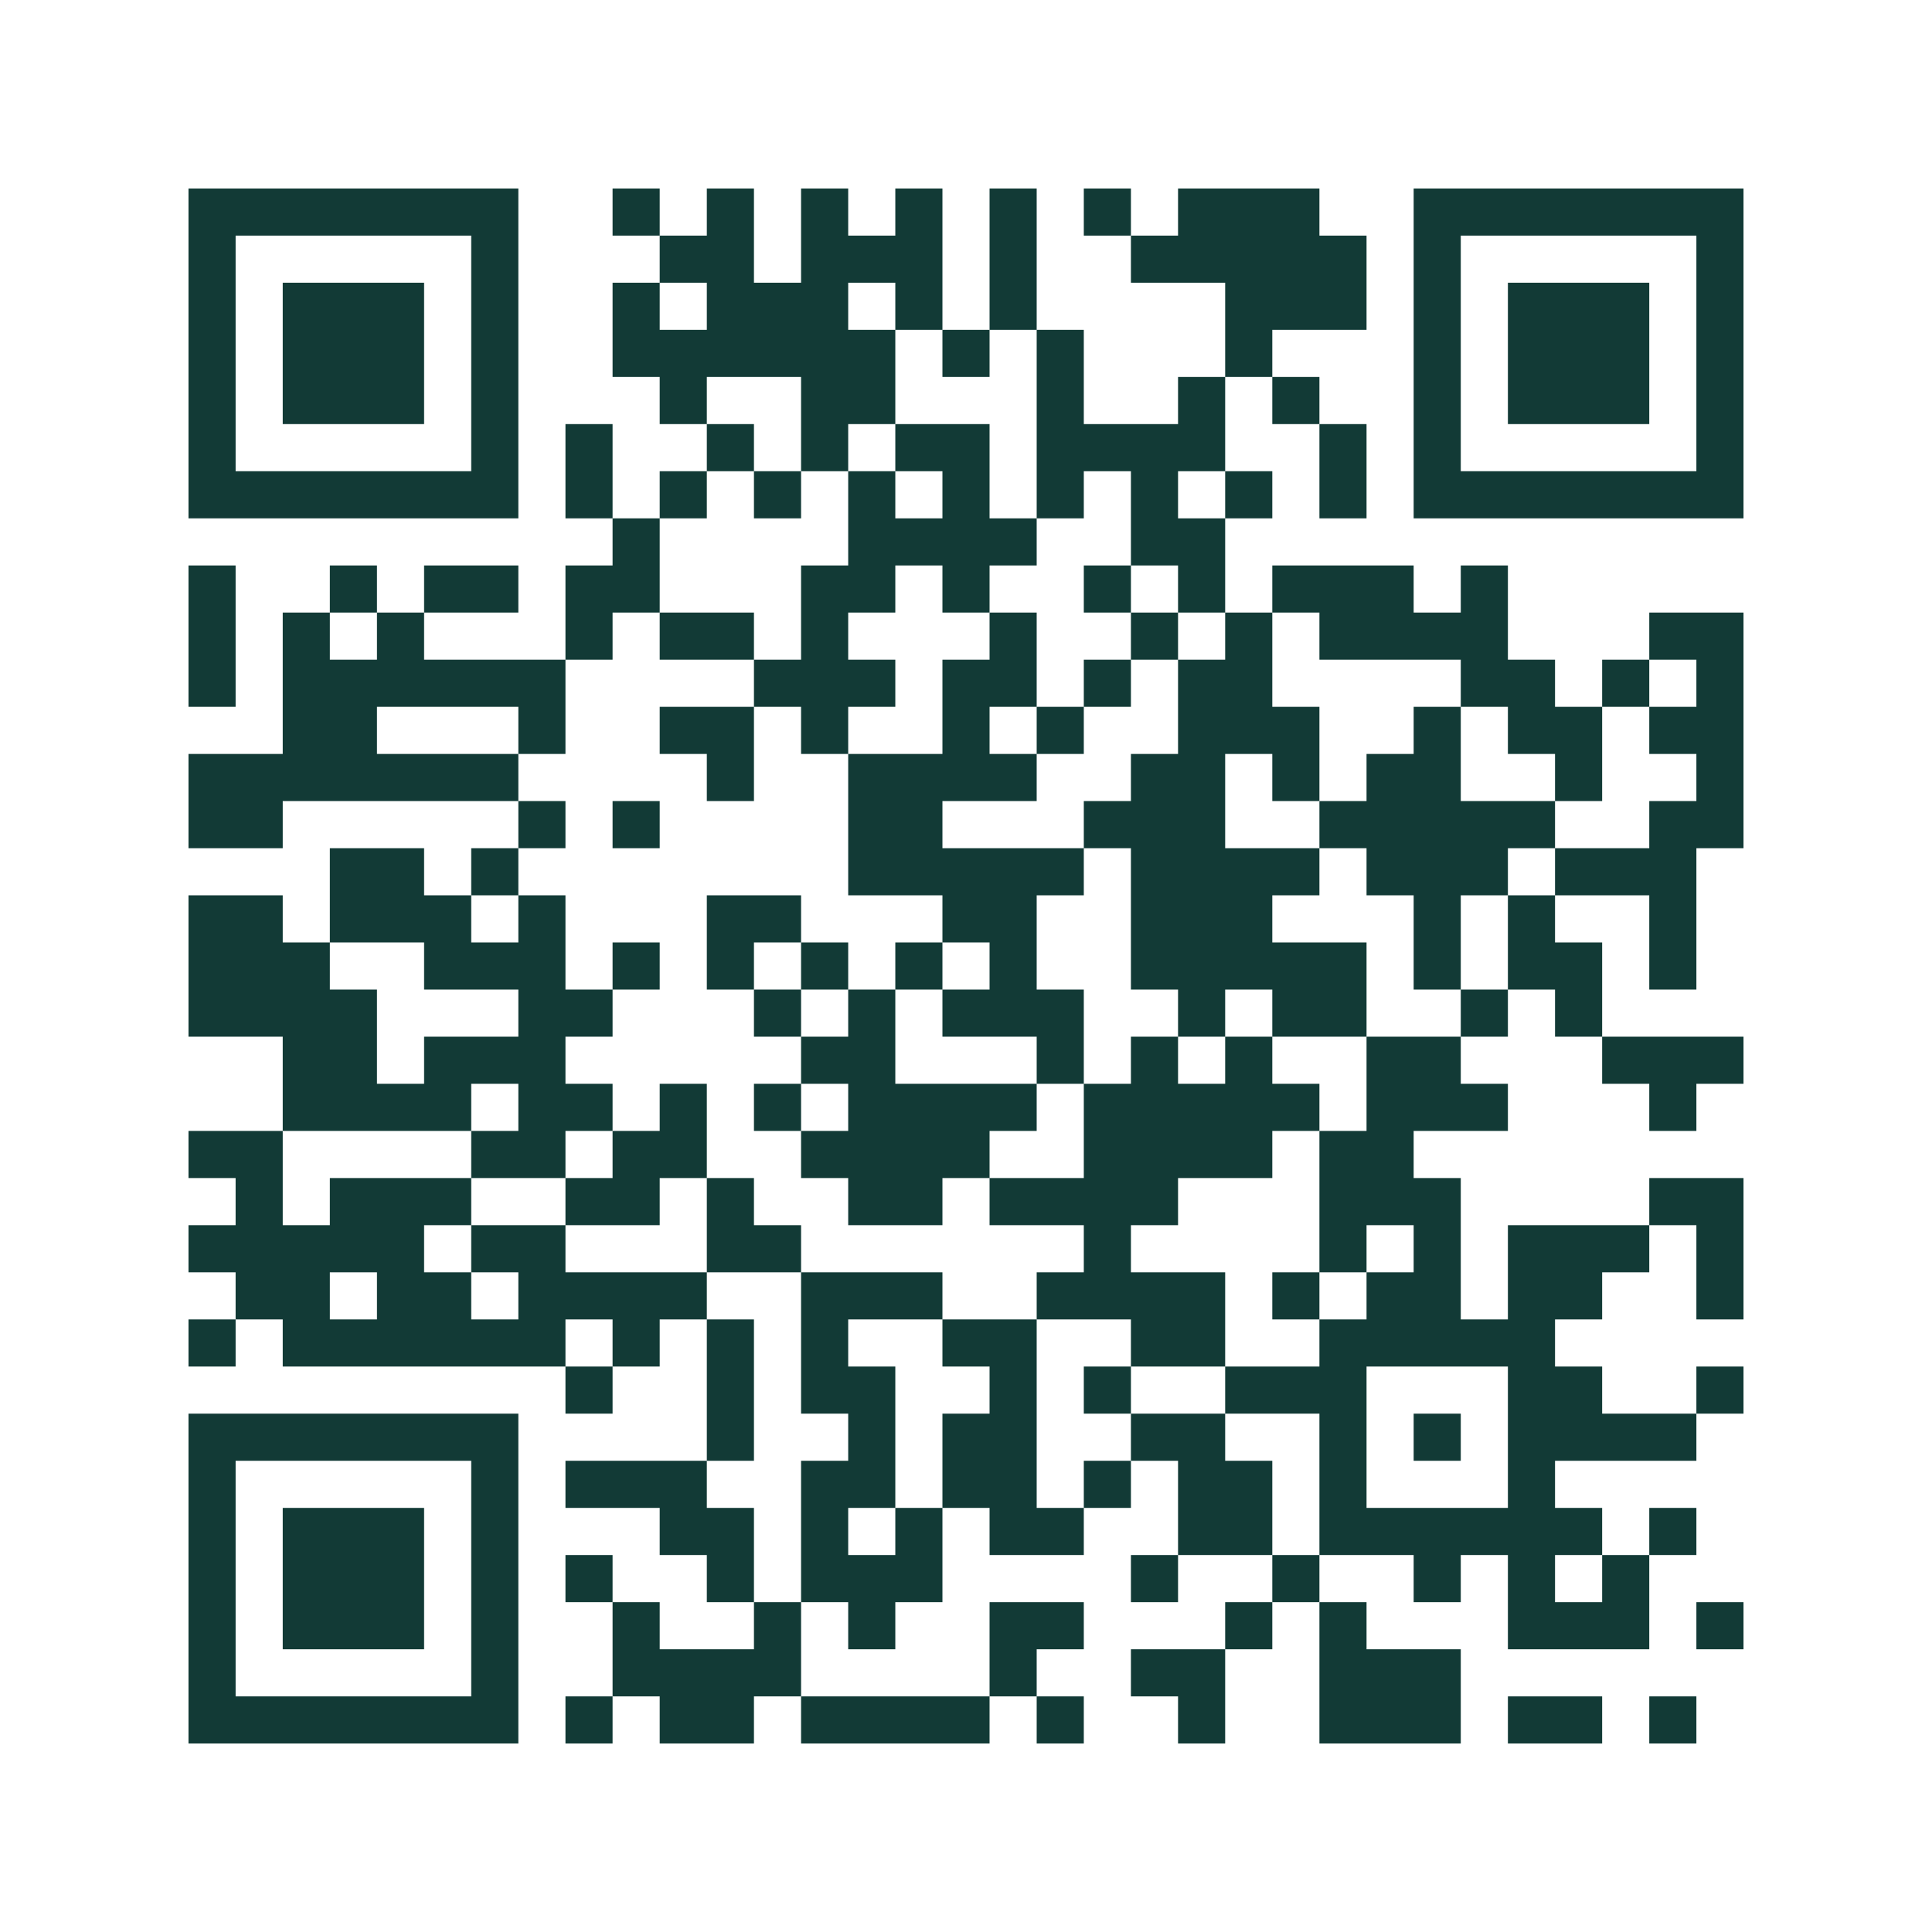
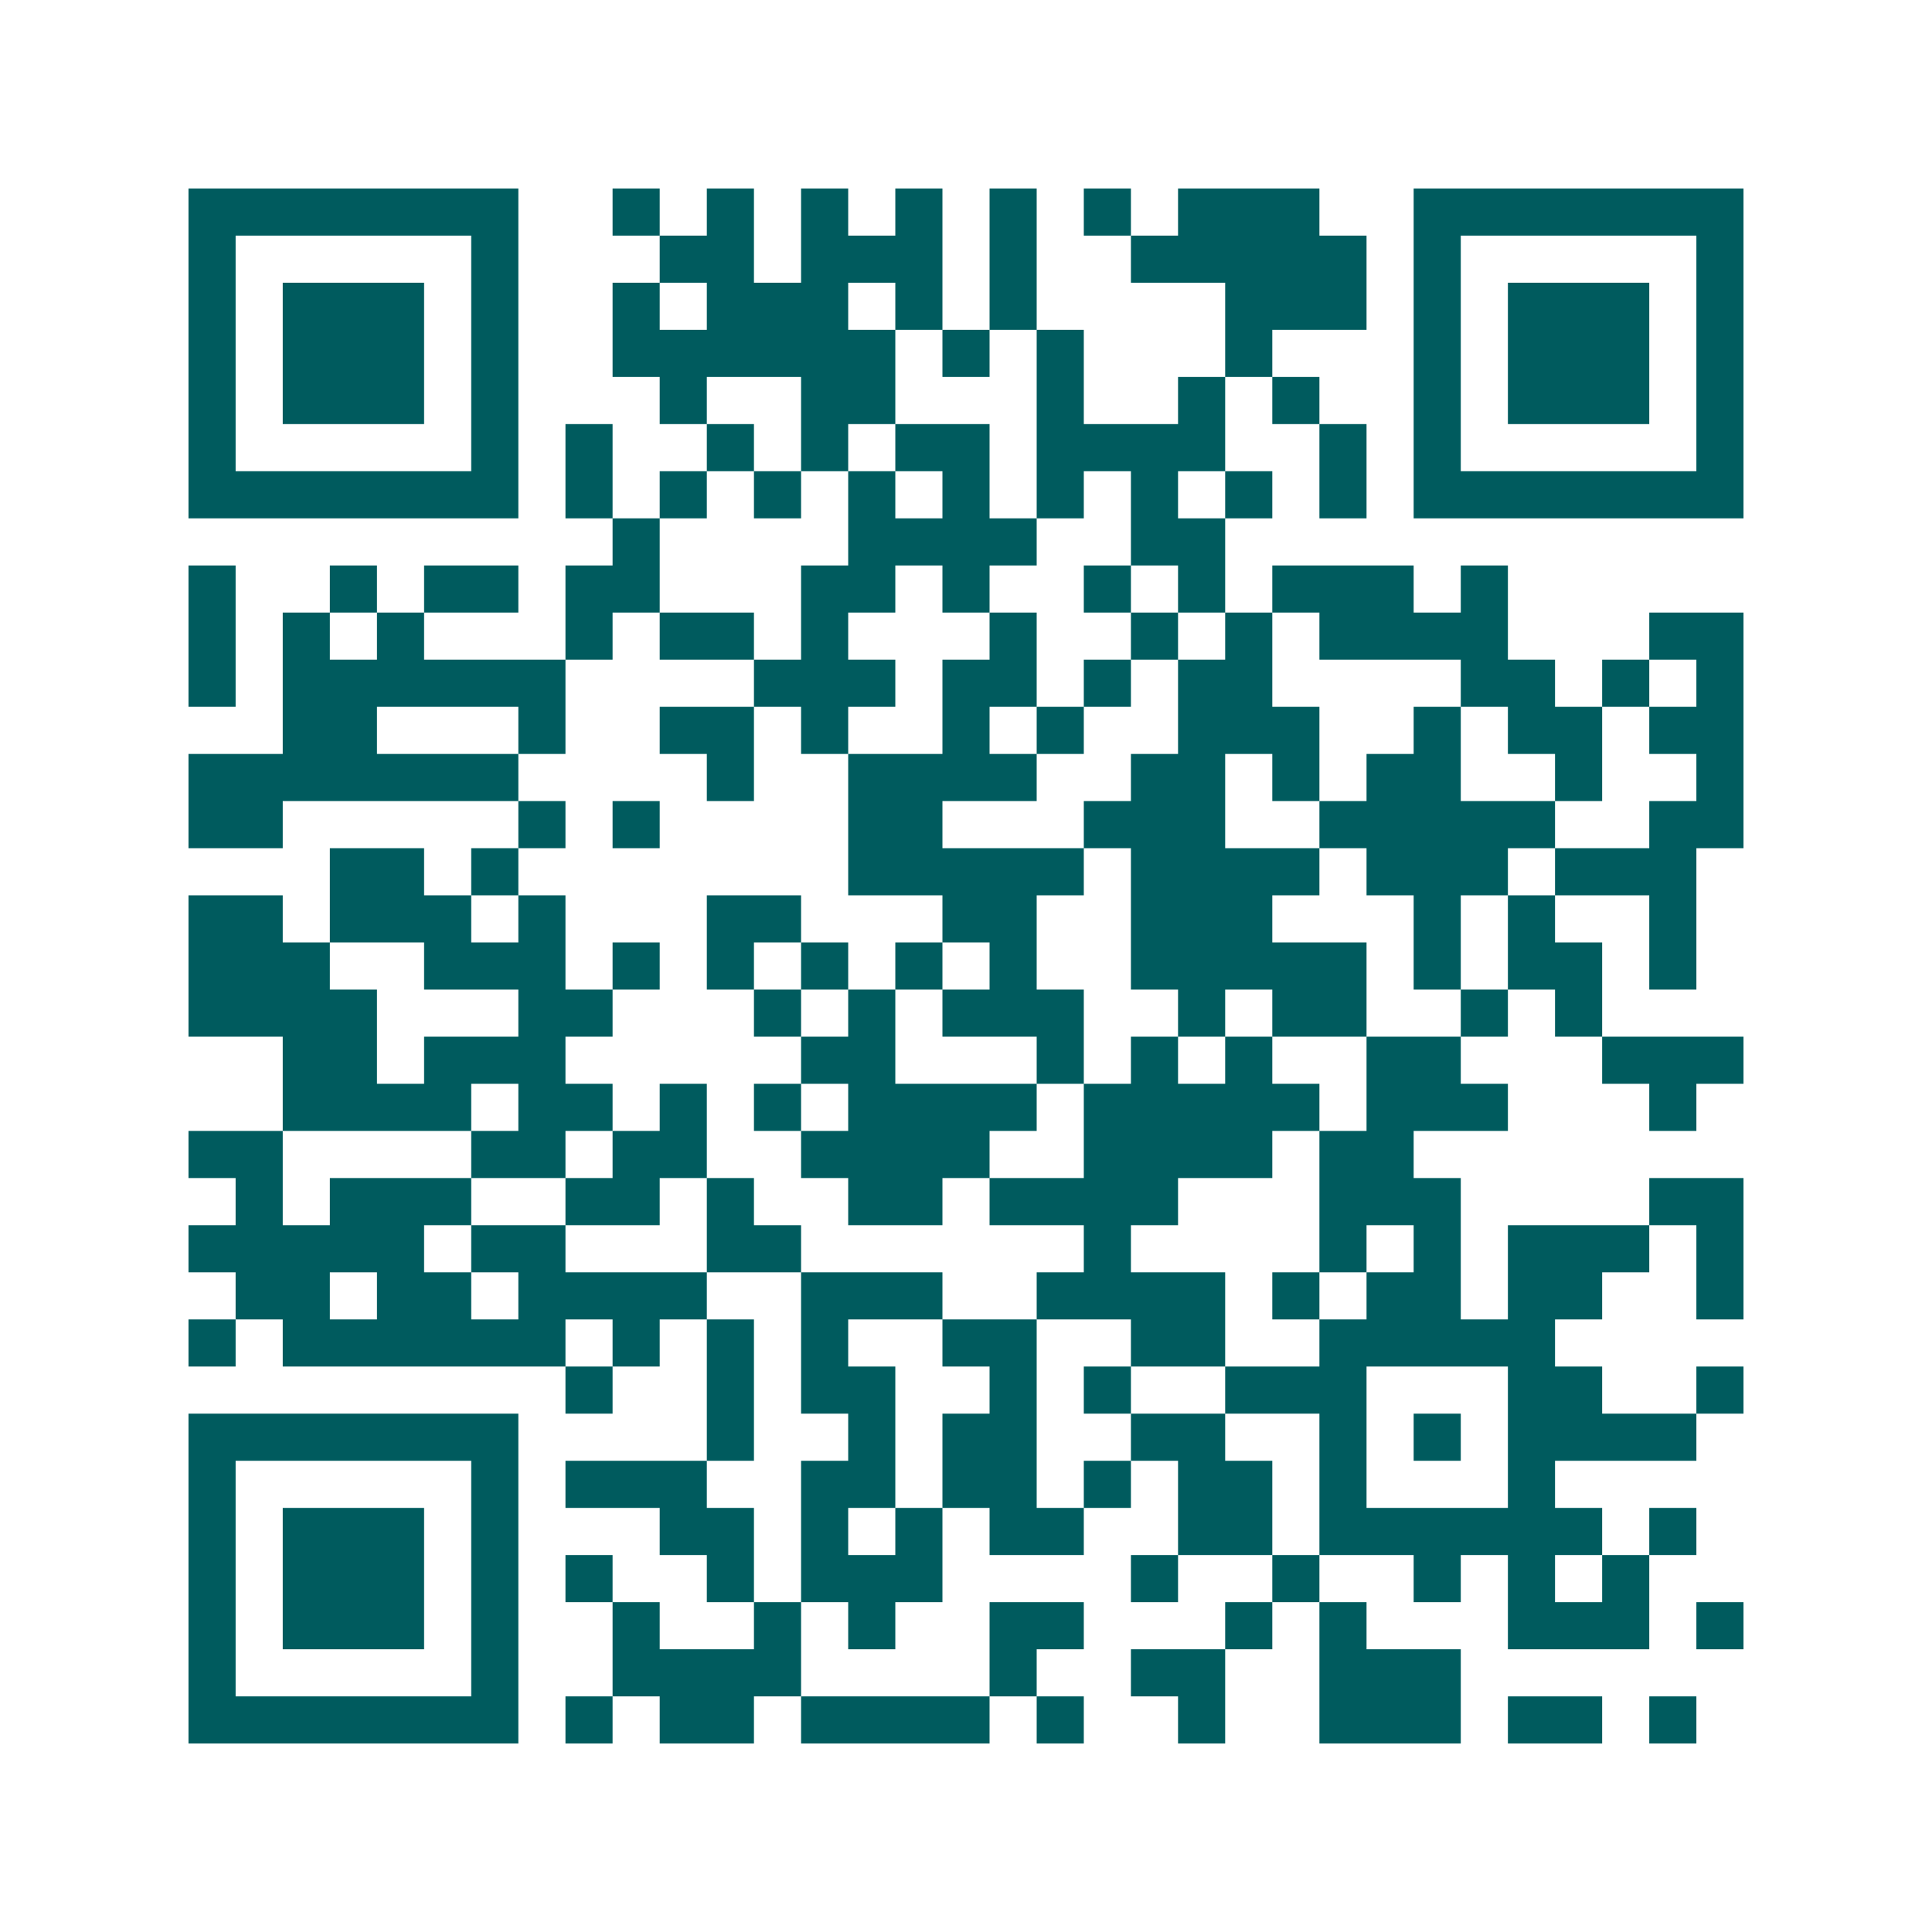
<svg xmlns="http://www.w3.org/2000/svg" width="41" height="41" class="segno">
  <path fill="#fff" d="M0 0h41v41h-41z" />
-   <path class="qrline" stroke="#123a36" d="M4 4.5h7m2 0h1m1 0h1m1 0h1m1 0h1m1 0h1m1 0h1m1 0h3m2 0h7m-33 1h1m5 0h1m3 0h2m1 0h3m1 0h1m2 0h5m1 0h1m5 0h1m-33 1h1m1 0h3m1 0h1m2 0h1m1 0h3m1 0h1m1 0h1m4 0h3m1 0h1m1 0h3m1 0h1m-33 1h1m1 0h3m1 0h1m2 0h6m1 0h1m1 0h1m3 0h1m3 0h1m1 0h3m1 0h1m-33 1h1m1 0h3m1 0h1m3 0h1m2 0h2m3 0h1m2 0h1m1 0h1m2 0h1m1 0h3m1 0h1m-33 1h1m5 0h1m1 0h1m2 0h1m1 0h1m1 0h2m1 0h4m2 0h1m1 0h1m5 0h1m-33 1h7m1 0h1m1 0h1m1 0h1m1 0h1m1 0h1m1 0h1m1 0h1m1 0h1m1 0h1m1 0h7m-24 1h1m4 0h4m2 0h2m-22 1h1m2 0h1m1 0h2m1 0h2m3 0h2m1 0h1m2 0h1m1 0h1m1 0h3m1 0h1m-28 1h1m1 0h1m1 0h1m3 0h1m1 0h2m1 0h1m3 0h1m2 0h1m1 0h1m1 0h4m3 0h2m-33 1h1m1 0h6m4 0h3m1 0h2m1 0h1m1 0h2m4 0h2m1 0h1m1 0h1m-31 1h2m3 0h1m2 0h2m1 0h1m2 0h1m1 0h1m2 0h3m2 0h1m1 0h2m1 0h2m-33 1h7m4 0h1m2 0h4m2 0h2m1 0h1m1 0h2m2 0h1m2 0h1m-33 1h2m5 0h1m1 0h1m4 0h2m3 0h3m2 0h5m2 0h2m-30 1h2m1 0h1m7 0h5m1 0h4m1 0h3m1 0h3m-32 1h2m1 0h3m1 0h1m3 0h2m3 0h2m2 0h3m3 0h1m1 0h1m2 0h1m-32 1h3m2 0h3m1 0h1m1 0h1m1 0h1m1 0h1m1 0h1m2 0h5m1 0h1m1 0h2m1 0h1m-32 1h4m3 0h2m3 0h1m1 0h1m1 0h3m2 0h1m1 0h2m2 0h1m1 0h1m-28 1h2m1 0h3m5 0h2m3 0h1m1 0h1m1 0h1m2 0h2m3 0h3m-31 1h4m1 0h2m1 0h1m1 0h1m1 0h4m1 0h5m1 0h3m3 0h1m-32 1h2m4 0h2m1 0h2m2 0h4m2 0h4m1 0h2m-25 1h1m1 0h3m2 0h2m1 0h1m2 0h2m1 0h4m3 0h3m4 0h2m-33 1h5m1 0h2m3 0h2m6 0h1m4 0h1m1 0h1m1 0h3m1 0h1m-32 1h2m1 0h2m1 0h4m2 0h3m2 0h4m1 0h1m1 0h2m1 0h2m2 0h1m-33 1h1m1 0h6m1 0h1m1 0h1m1 0h1m2 0h2m2 0h2m2 0h5m-21 1h1m2 0h1m1 0h2m2 0h1m1 0h1m2 0h3m3 0h2m2 0h1m-33 1h7m4 0h1m2 0h1m1 0h2m2 0h2m2 0h1m1 0h1m1 0h4m-32 1h1m5 0h1m1 0h3m2 0h2m1 0h2m1 0h1m1 0h2m1 0h1m3 0h1m-29 1h1m1 0h3m1 0h1m3 0h2m1 0h1m1 0h1m1 0h2m2 0h2m1 0h6m1 0h1m-32 1h1m1 0h3m1 0h1m1 0h1m2 0h1m1 0h3m4 0h1m2 0h1m2 0h1m1 0h1m1 0h1m-31 1h1m1 0h3m1 0h1m2 0h1m2 0h1m1 0h1m2 0h2m3 0h1m1 0h1m3 0h3m1 0h1m-33 1h1m5 0h1m2 0h4m4 0h1m2 0h2m2 0h3m-27 1h7m1 0h1m1 0h2m1 0h4m1 0h1m2 0h1m2 0h3m1 0h2m1 0h1" />
+   <path class="qrline" stroke="#005b5e" d="M4 4.5h7m2 0h1m1 0h1m1 0h1m1 0h1m1 0h1m1 0h1m1 0h3m2 0h7m-33 1h1m5 0h1m3 0h2m1 0h3m1 0h1m2 0h5m1 0h1m5 0h1m-33 1h1m1 0h3m1 0h1m2 0h1m1 0h3m1 0h1m1 0h1m4 0h3m1 0h1m1 0h3m1 0h1m-33 1h1m1 0h3m1 0h1m2 0h6m1 0h1m1 0h1m3 0h1m3 0h1m1 0h3m1 0h1m-33 1h1m1 0h3m1 0h1m3 0h1m2 0h2m3 0h1m2 0h1m1 0h1m2 0h1m1 0h3m1 0h1m-33 1h1m5 0h1m1 0h1m2 0h1m1 0h1m1 0h2m1 0h4m2 0h1m1 0h1m5 0h1m-33 1h7m1 0h1m1 0h1m1 0h1m1 0h1m1 0h1m1 0h1m1 0h1m1 0h1m1 0h1m1 0h7m-24 1h1m4 0h4m2 0h2m-22 1h1m2 0h1m1 0h2m1 0h2m3 0h2m1 0h1m2 0h1m1 0h1m1 0h3m1 0h1m-28 1h1m1 0h1m1 0h1m3 0h1m1 0h2m1 0h1m3 0h1m2 0h1m1 0h1m1 0h4m3 0h2m-33 1h1m1 0h6m4 0h3m1 0h2m1 0h1m1 0h2m4 0h2m1 0h1m1 0h1m-31 1h2m3 0h1m2 0h2m1 0h1m2 0h1m1 0h1m2 0h3m2 0h1m1 0h2m1 0h2m-33 1h7m4 0h1m2 0h4m2 0h2m1 0h1m1 0h2m2 0h1m2 0h1m-33 1h2m5 0h1m1 0h1m4 0h2m3 0h3m2 0h5m2 0h2m-30 1h2m1 0h1m7 0h5m1 0h4m1 0h3m1 0h3m-32 1h2m1 0h3m1 0h1m3 0h2m3 0h2m2 0h3m3 0h1m1 0h1m2 0h1m-32 1h3m2 0h3m1 0h1m1 0h1m1 0h1m1 0h1m1 0h1m2 0h5m1 0h1m1 0h2m1 0h1m-32 1h4m3 0h2m3 0h1m1 0h1m1 0h3m2 0h1m1 0h2m2 0h1m1 0h1m-28 1h2m1 0h3m5 0h2m3 0h1m1 0h1m1 0h1m2 0h2m3 0h3m-31 1h4m1 0h2m1 0h1m1 0h1m1 0h4m1 0h5m1 0h3m3 0h1m-32 1h2m4 0h2m1 0h2m2 0h4m2 0h4m1 0h2m-25 1h1m1 0h3m2 0h2m1 0h1m2 0h2m1 0h4m3 0h3m4 0h2m-33 1h5m1 0h2m3 0h2m6 0h1m4 0h1m1 0h1m1 0h3m1 0h1m-32 1h2m1 0h2m1 0h4m2 0h3m2 0h4m1 0h1m1 0h2m1 0h2m2 0h1m-33 1h1m1 0h6m1 0h1m1 0h1m1 0h1m2 0h2m2 0h2m2 0h5m-21 1h1m2 0h1m1 0h2m2 0h1m1 0h1m2 0h3m3 0h2m2 0h1m-33 1h7m4 0h1m2 0h1m1 0h2m2 0h2m2 0h1m1 0h1m1 0h4m-32 1h1m5 0h1m1 0h3m2 0h2m1 0h2m1 0h1m1 0h2m1 0h1m3 0h1m-29 1h1m1 0h3m1 0h1m3 0h2m1 0h1m1 0h1m1 0h2m2 0h2m1 0h6m1 0h1m-32 1h1m1 0h3m1 0h1m1 0h1m2 0h1m1 0h3m4 0h1m2 0h1m2 0h1m1 0h1m1 0h1m-31 1h1m1 0h3m1 0h1m2 0h1m2 0h1m1 0h1m2 0h2m3 0h1m1 0h1m3 0h3m1 0h1m-33 1h1m5 0h1m2 0h4m4 0h1m2 0h2m2 0h3m-27 1h7m1 0h1m1 0h2m1 0h4m1 0h1m2 0h1m2 0h3m1 0h2m1 0h1" />
</svg>
